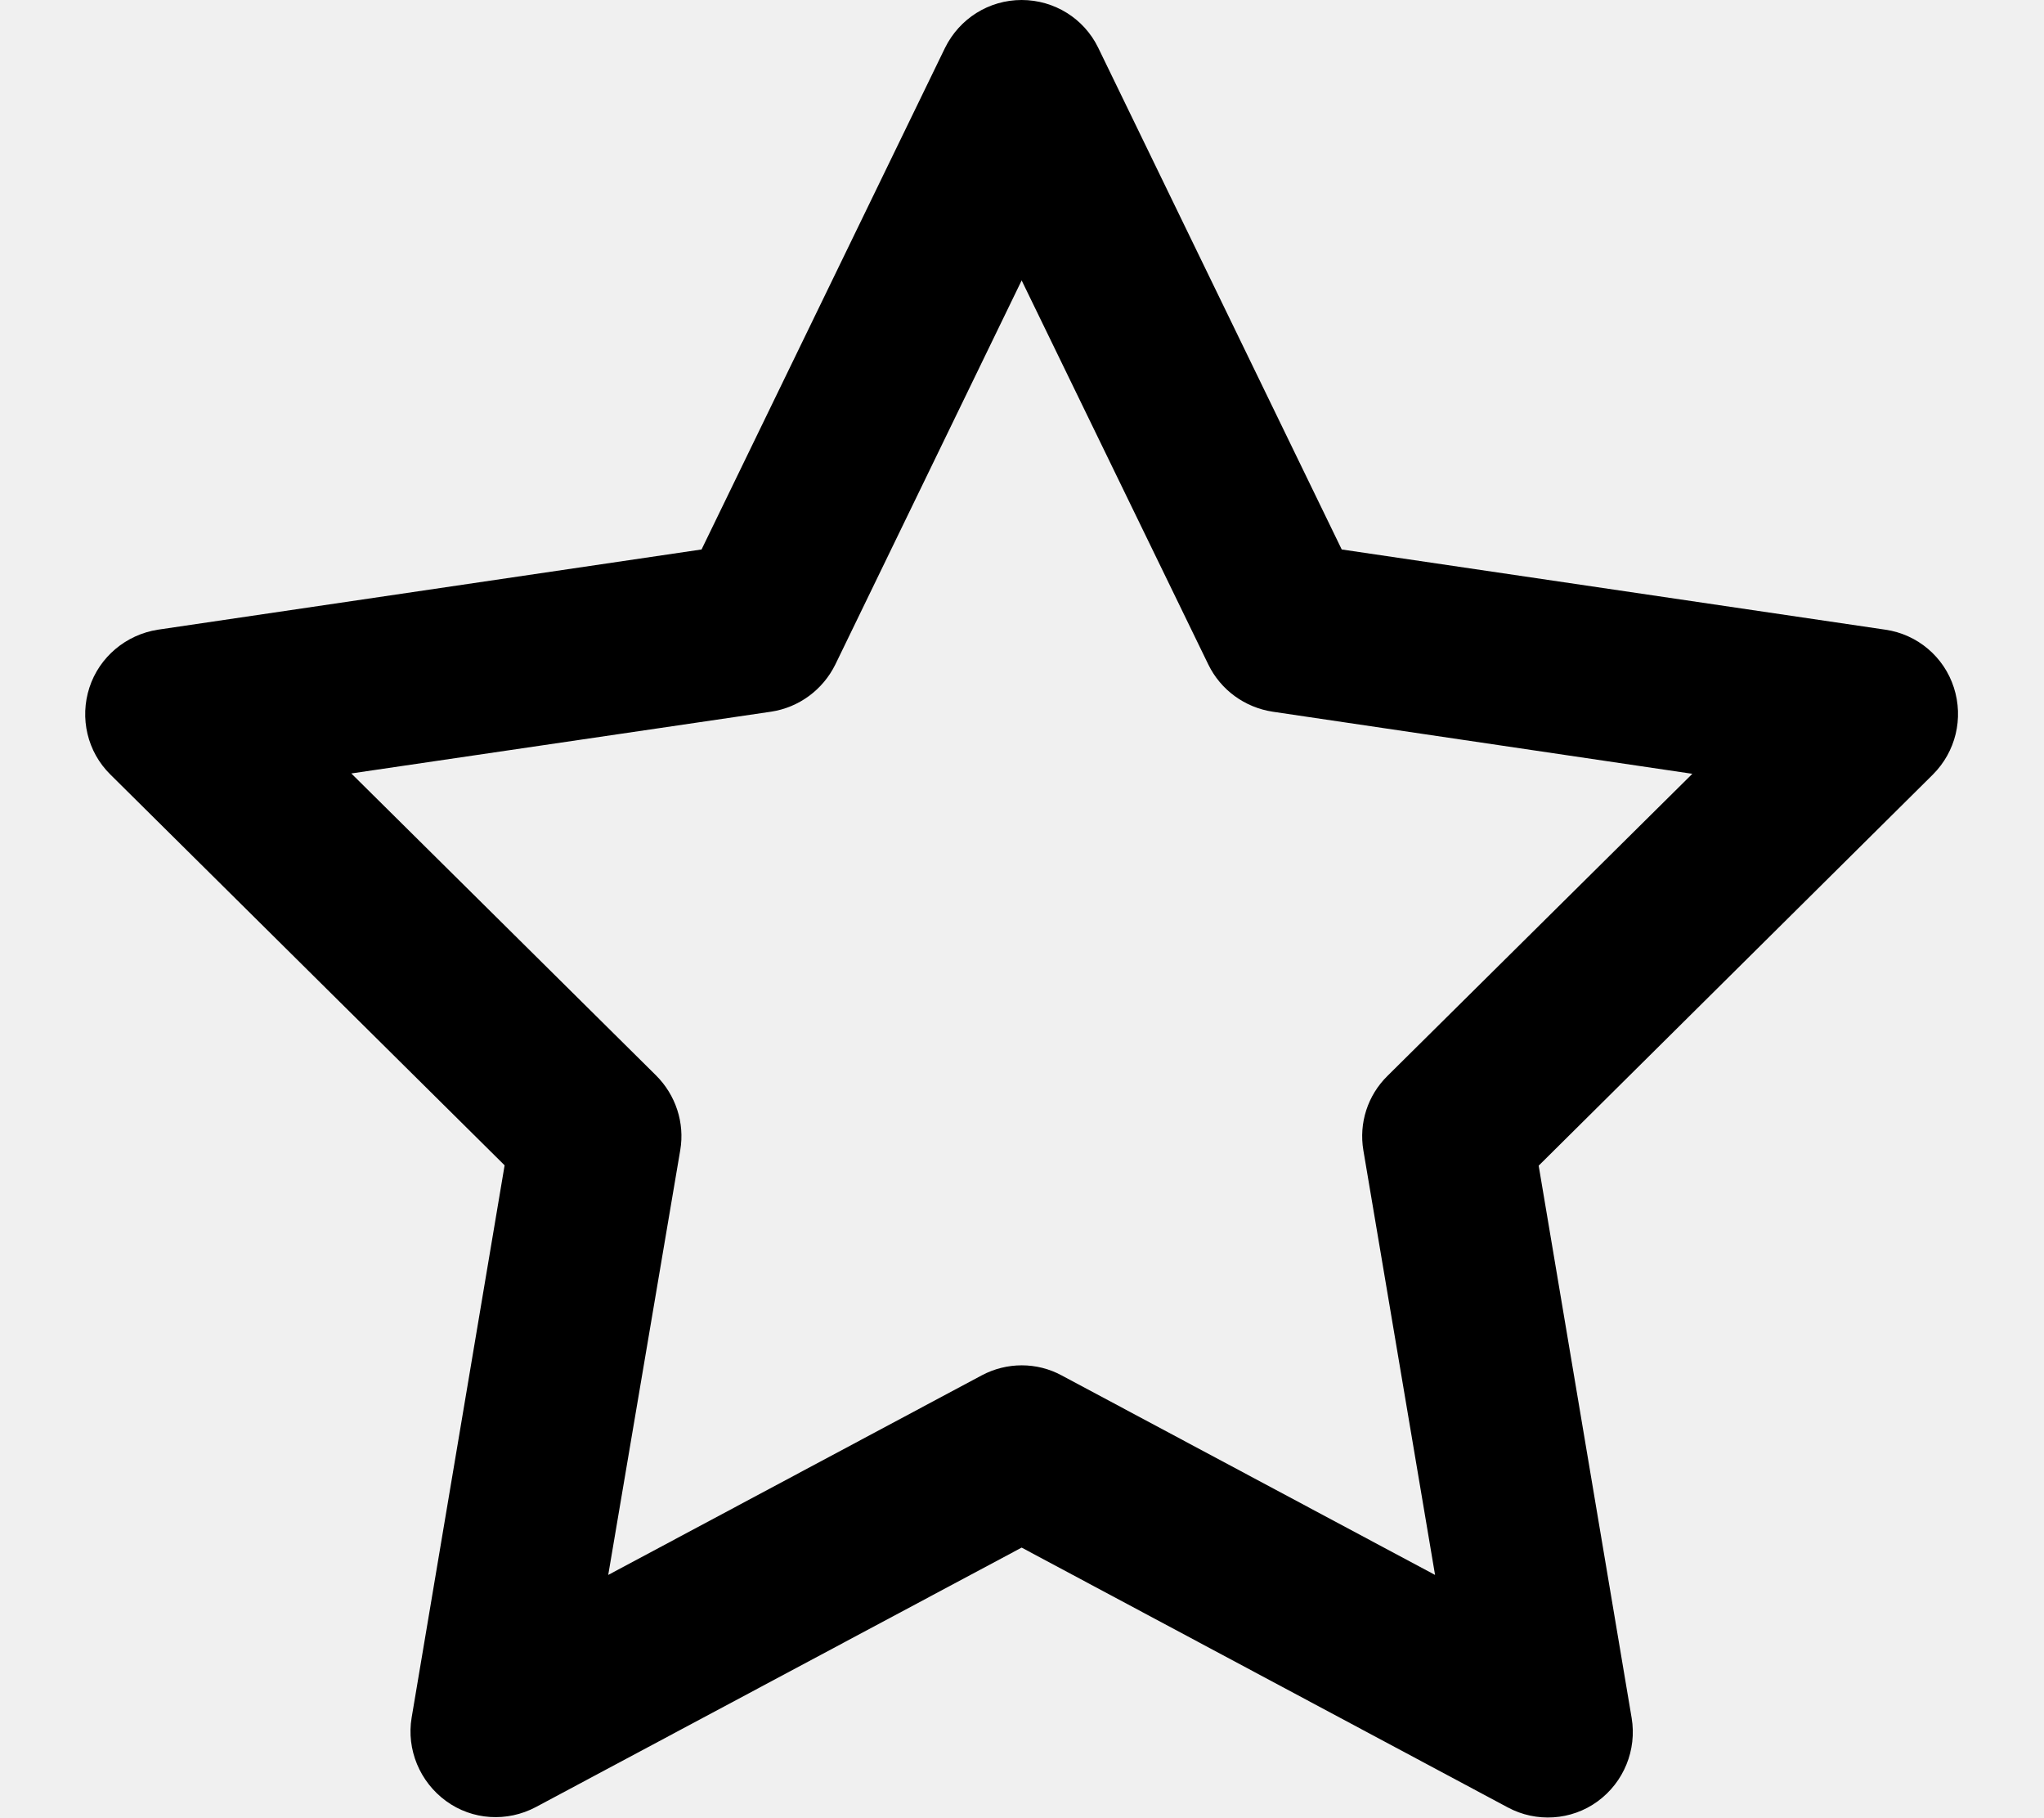
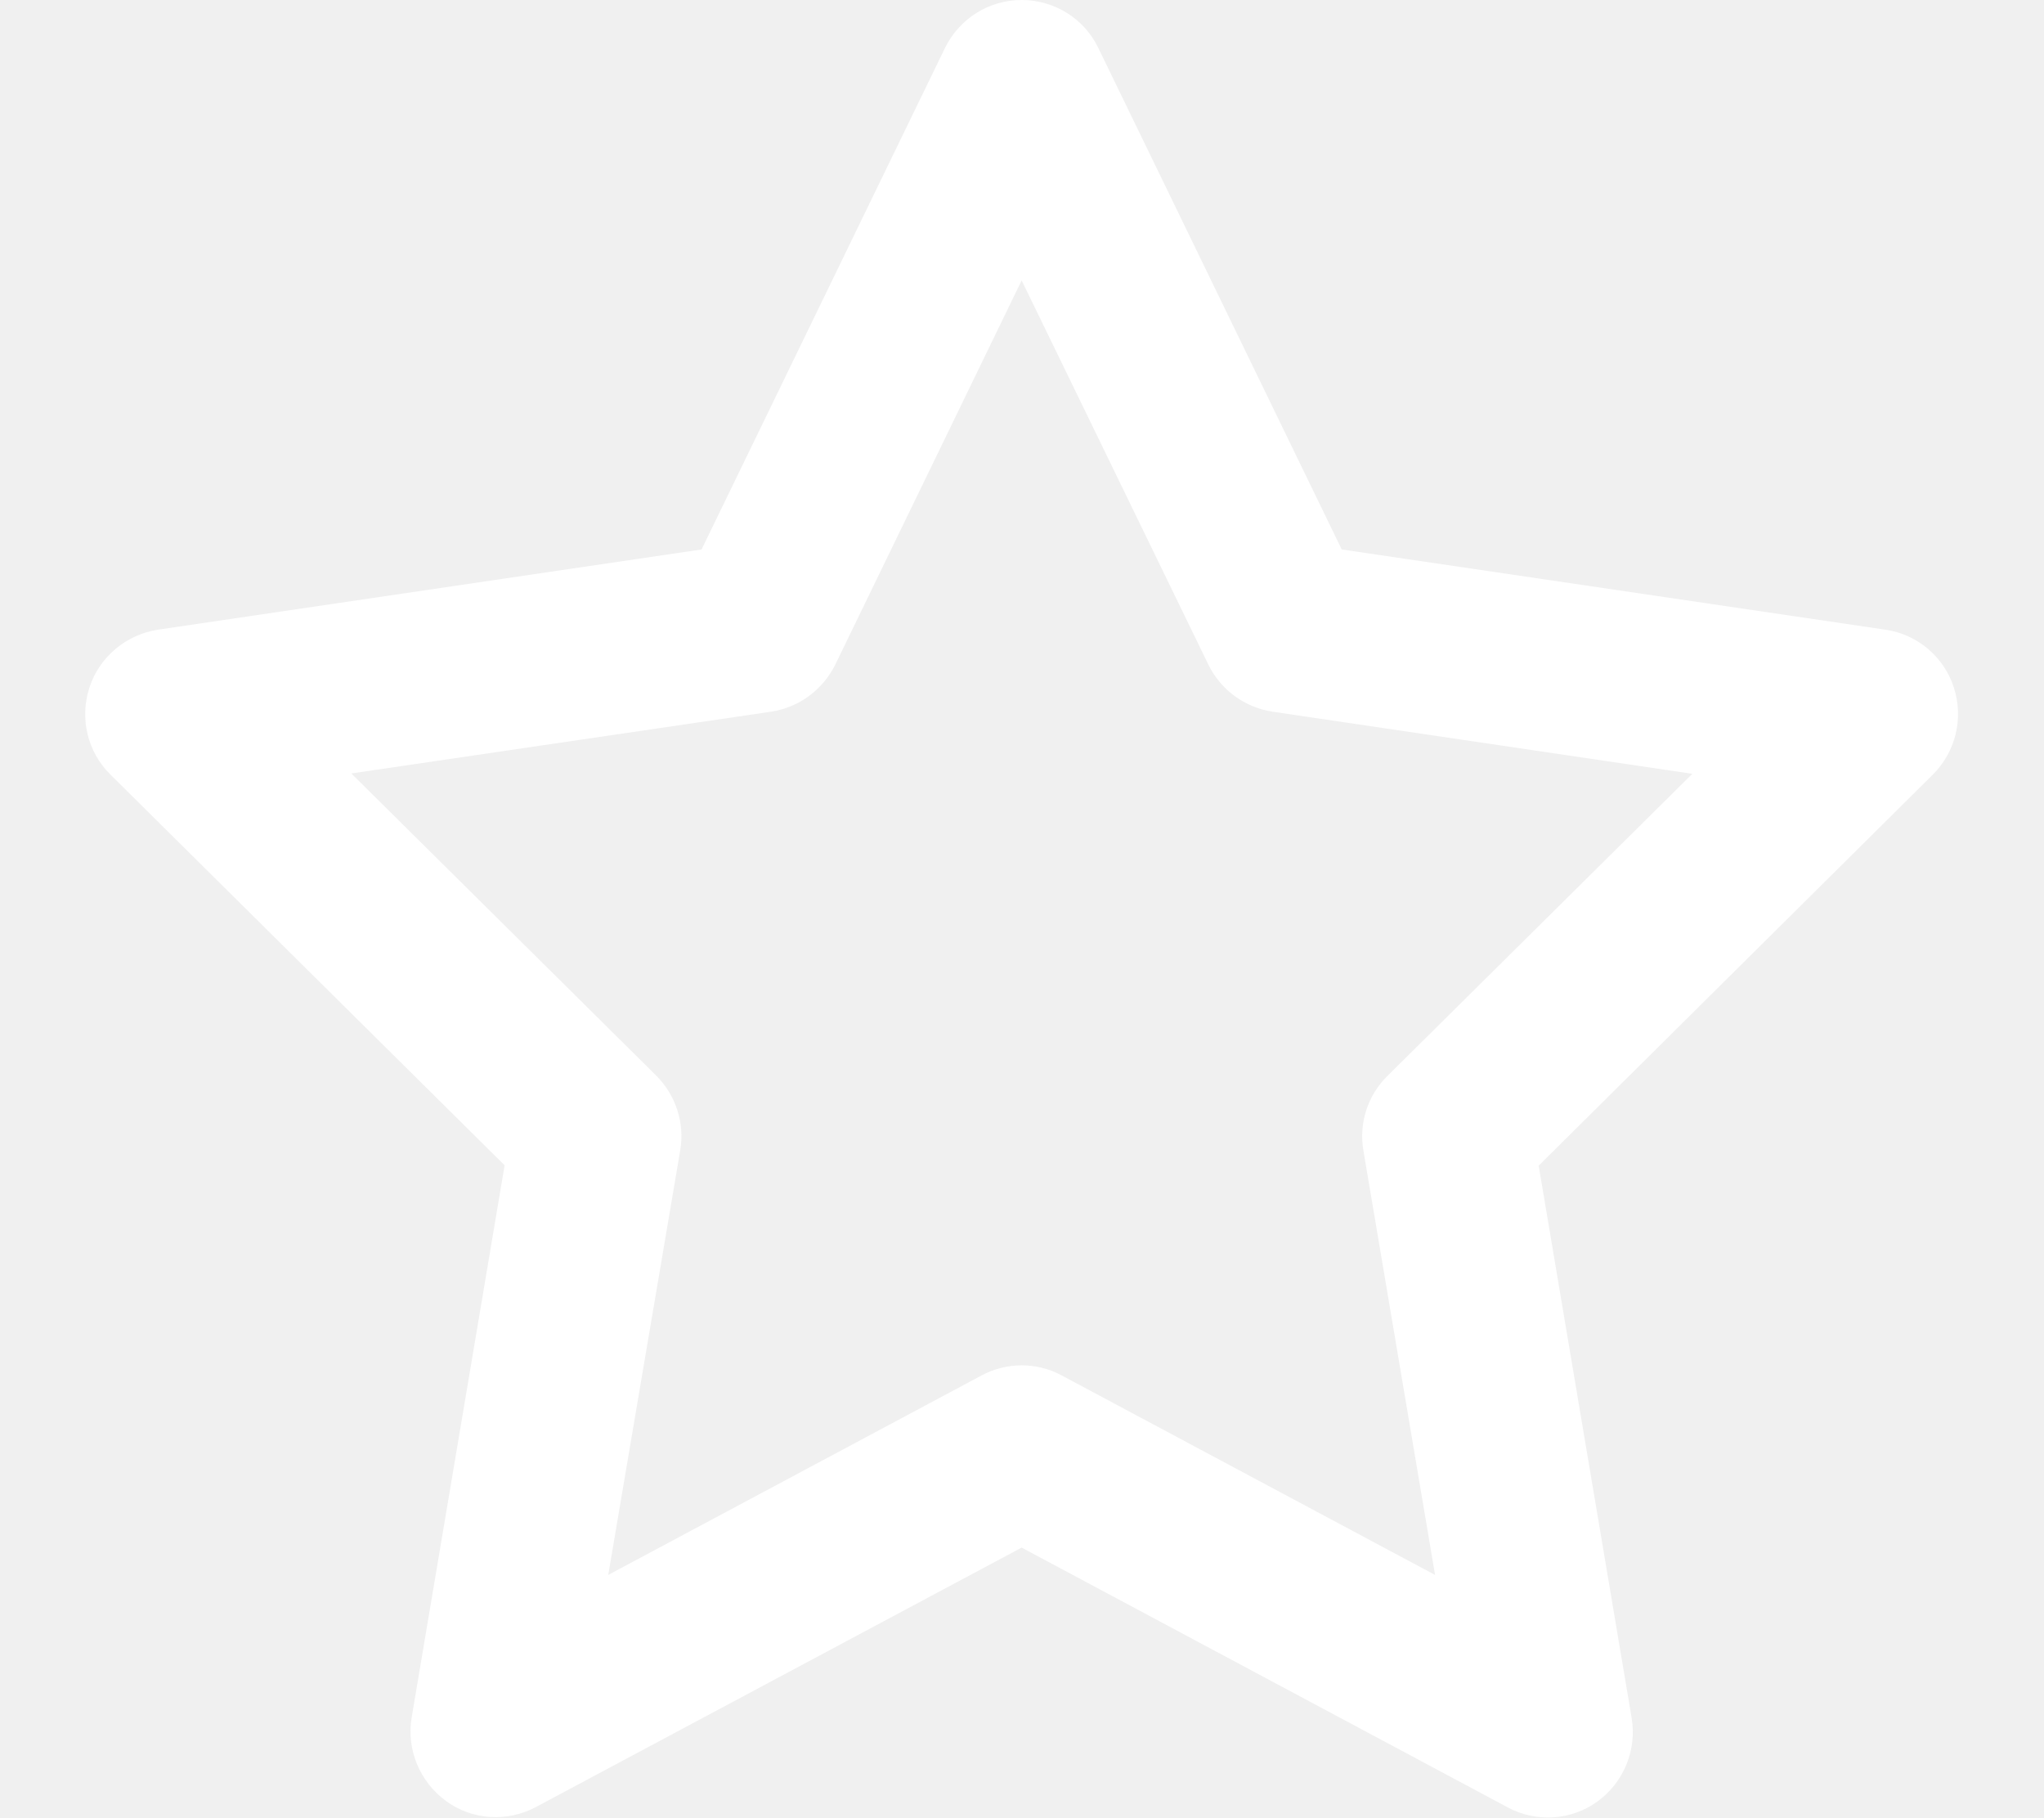
- <svg xmlns="http://www.w3.org/2000/svg" viewBox="0 0 576 512">
+ <svg xmlns="http://www.w3.org/2000/svg" fill="white" viewBox="0 0 576 512">
  <path d="M287.9 0c9.2 0 17.6 5.2 21.6 13.5l68.6 141.3 153.2 22.6c9 1.3 16.5 7.6 19.3 16.3s.5 18.1-5.9 24.5L433.6 328.4l26.2 155.6c1.5 9-2.2 18.1-9.6 23.5s-17.3 6-25.3 1.7l-137-73.2L151 509.1c-8.1 4.3-17.9 3.7-25.3-1.7s-11.2-14.5-9.7-23.5l26.2-155.6L31.1 218.2c-6.5-6.4-8.7-15.9-5.9-24.5s10.3-14.9 19.3-16.3l153.2-22.6L266.3 13.5C270.4 5.2 278.7 0 287.9 0zm0 79L235.4 187.2c-3.5 7.1-10.2 12.1-18.1 13.3L99 217.9 184.9 303c5.5 5.5 8.1 13.3 6.8 21L171.4 443.7l105.2-56.2c7.1-3.8 15.6-3.8 22.6 0l105.2 56.2L384.2 324.1c-1.3-7.7 1.2-15.5 6.8-21l85.9-85.1L358.6 200.5c-7.8-1.2-14.6-6.1-18.1-13.3L287.9 79z" />
</svg>
